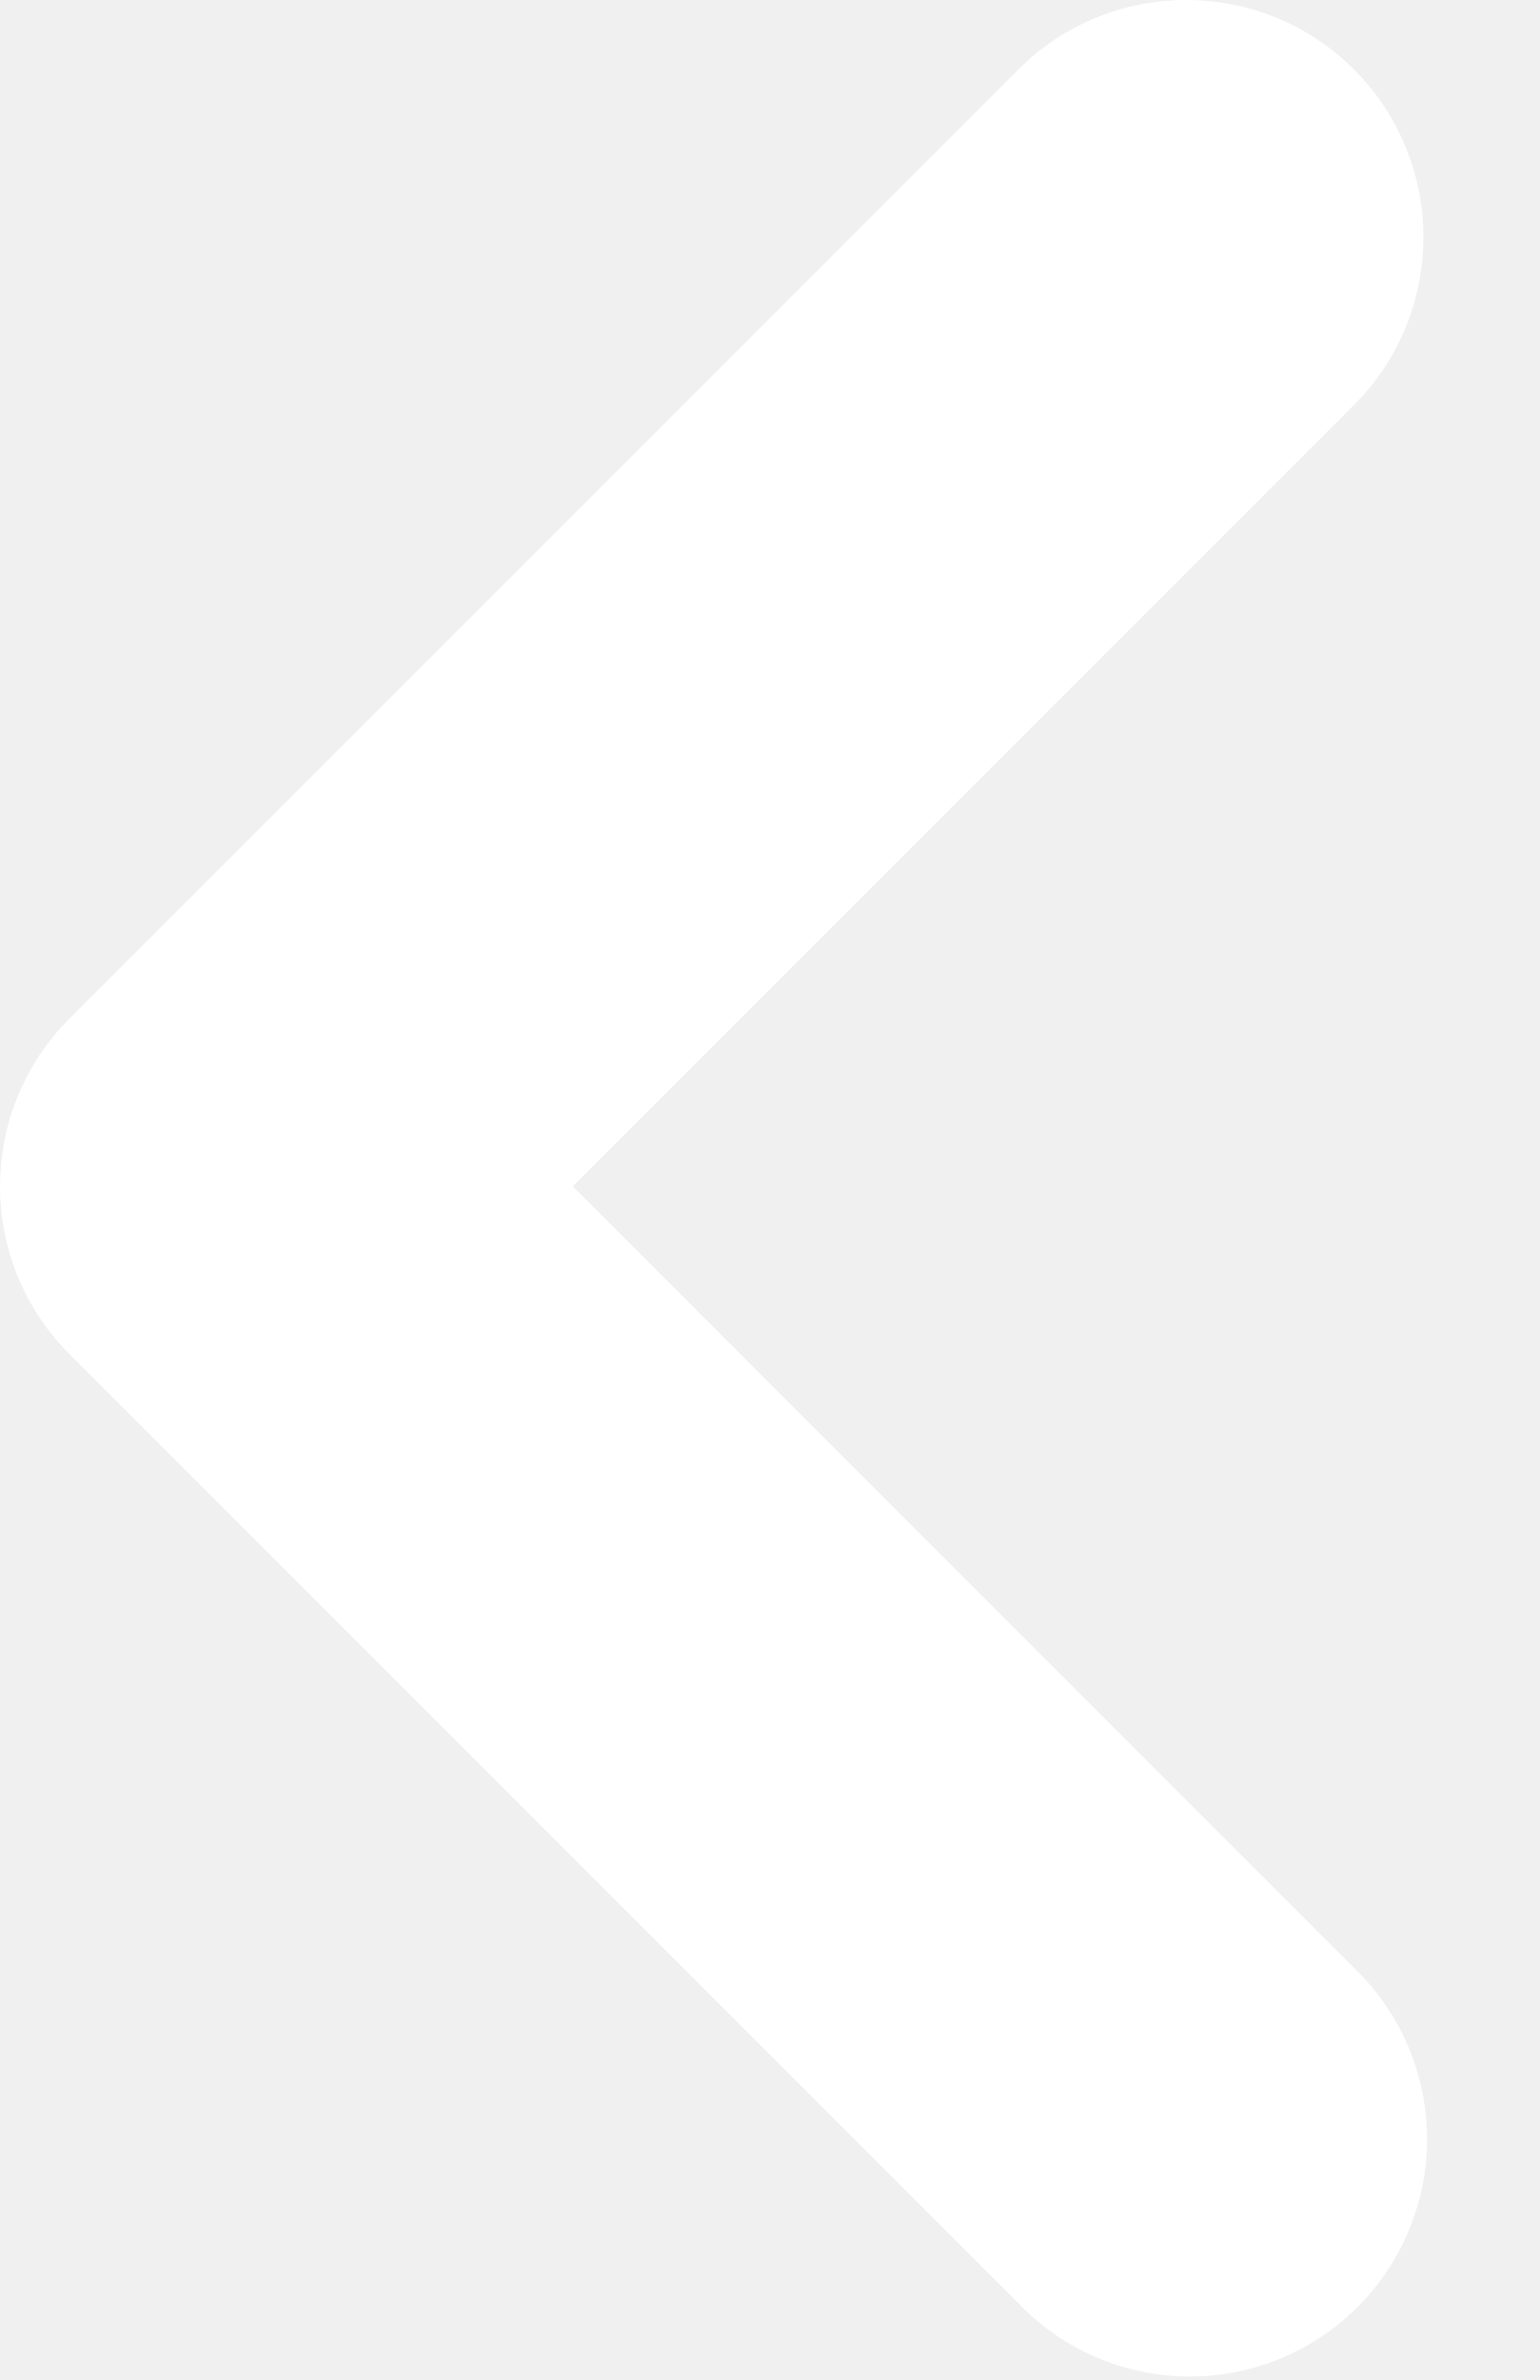
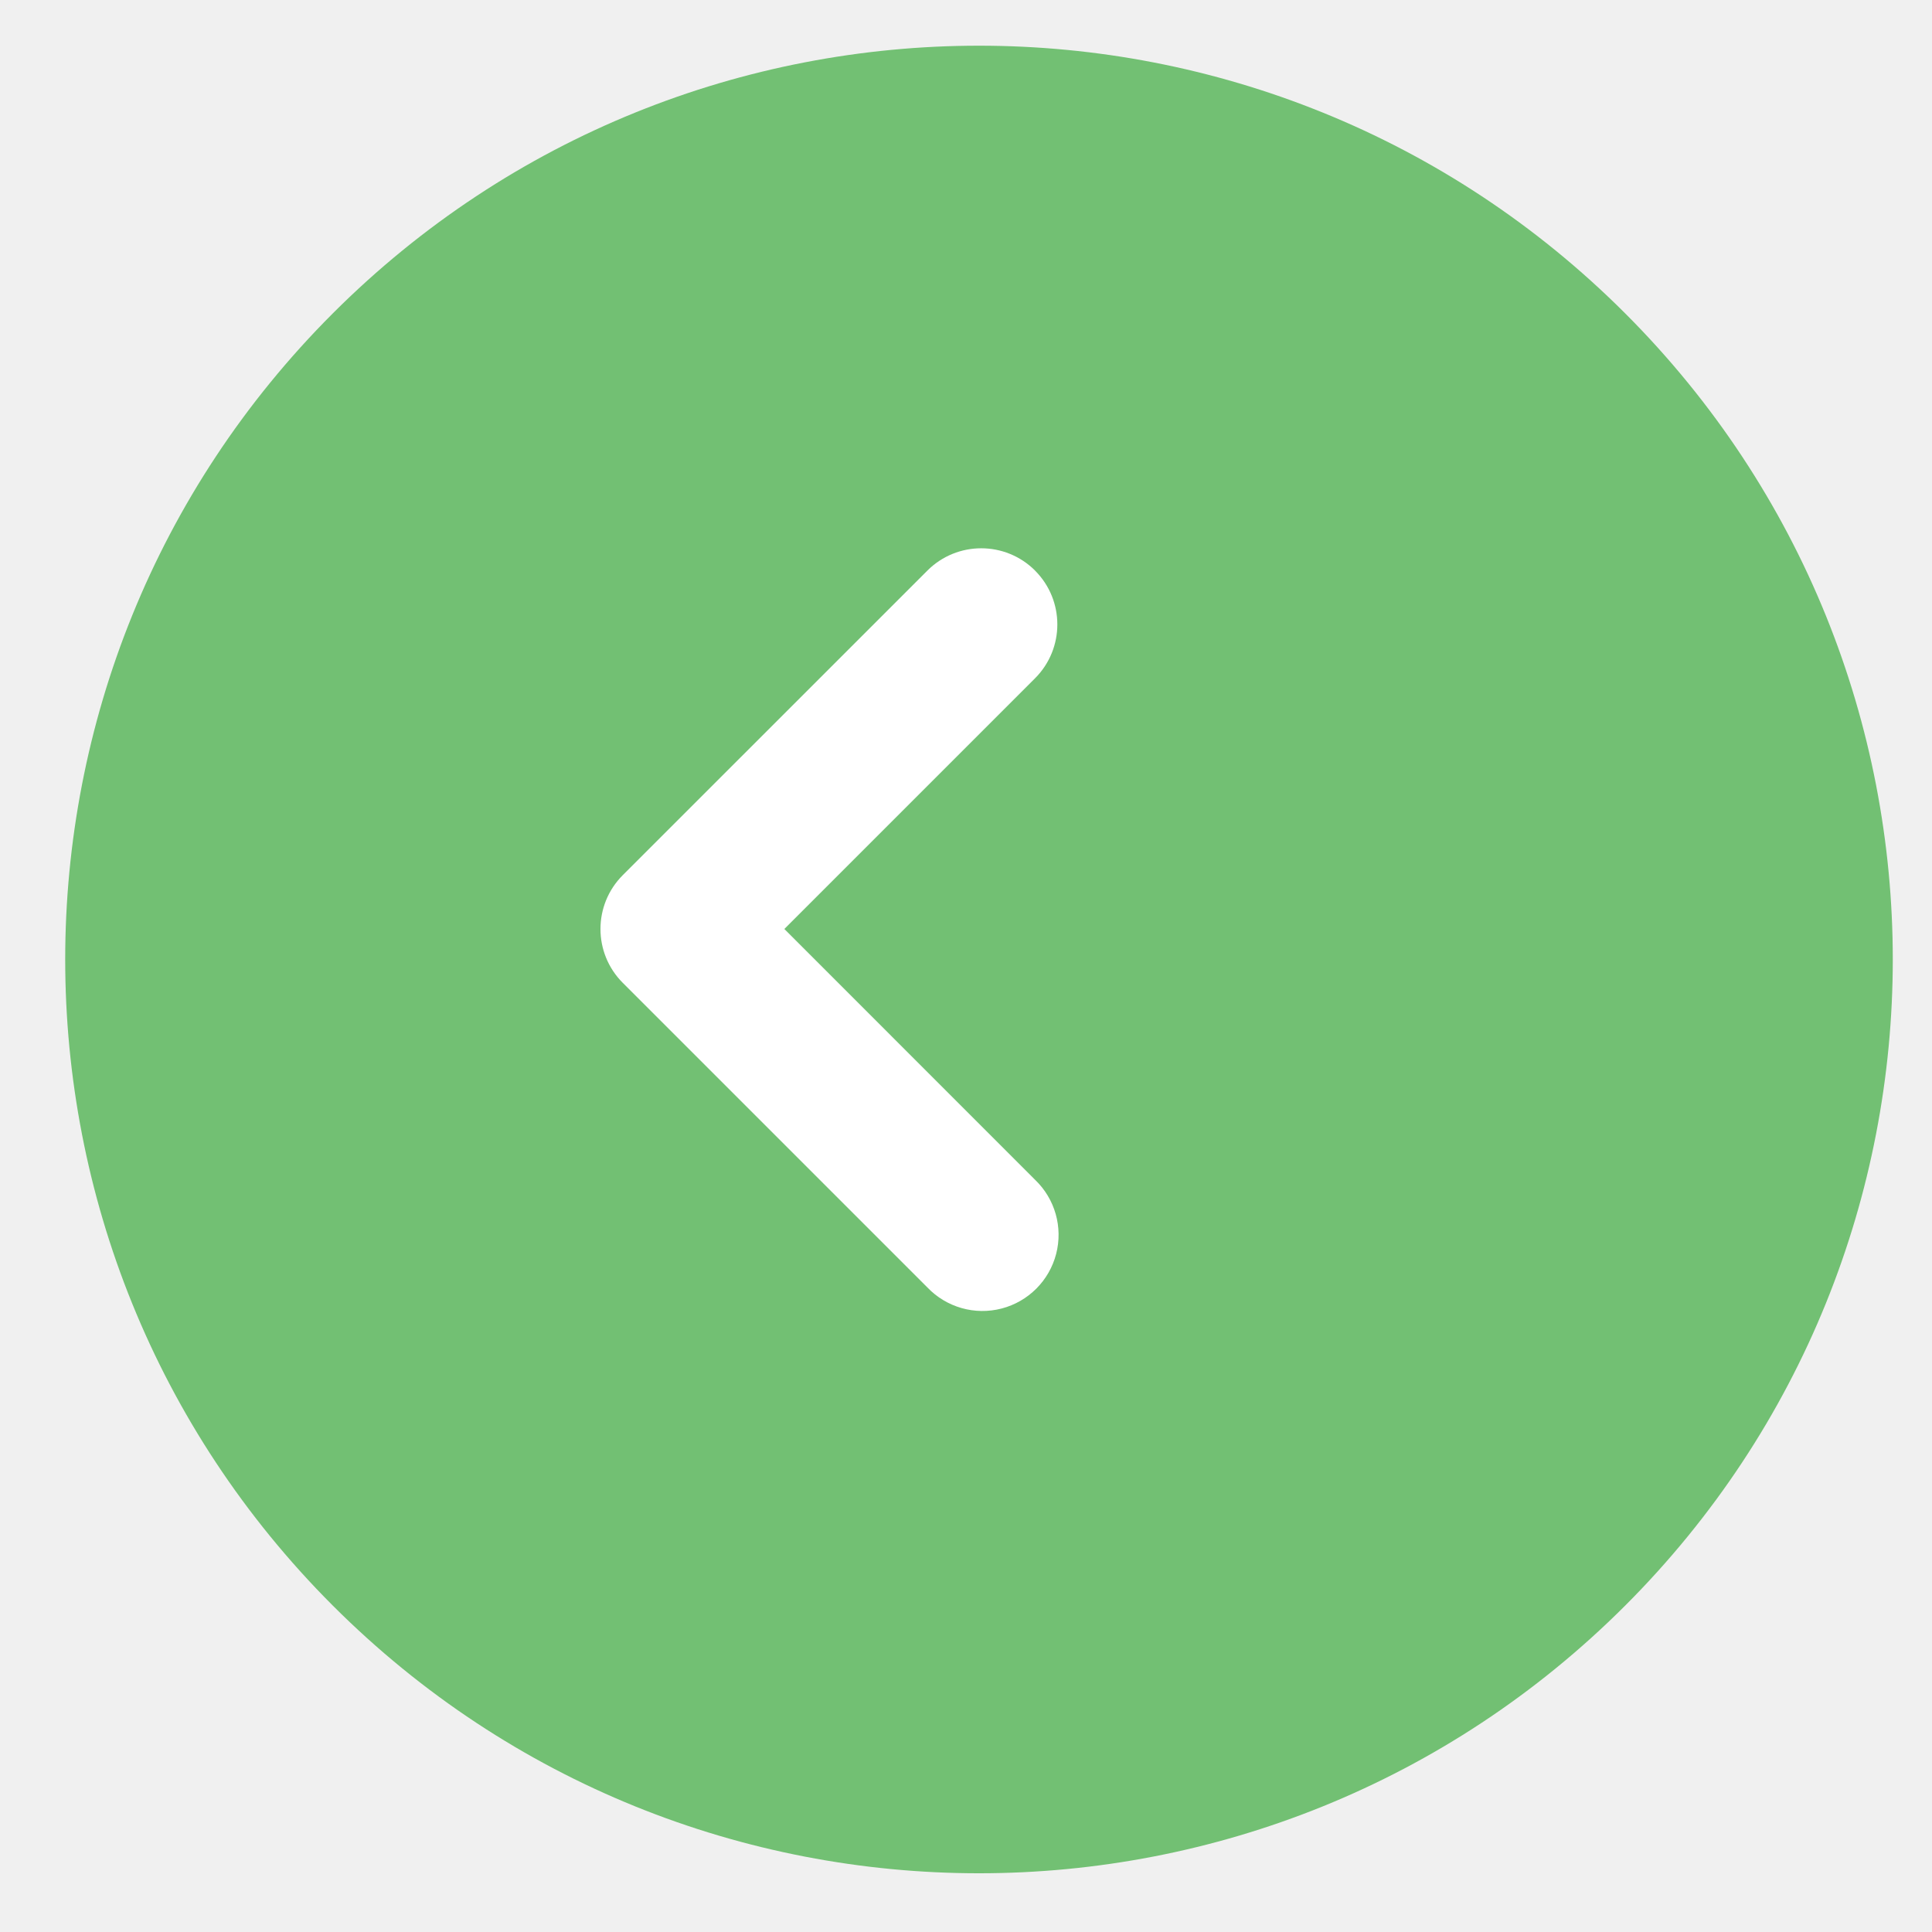
- <svg xmlns="http://www.w3.org/2000/svg" width="11" height="17" fill="none">
-   <path fill-rule="evenodd" clip-rule="evenodd" d="M9.673.496a1.695 1.695 0 010 2.397L4.092 8.474l5.58 5.581a1.695 1.695 0 11-2.396 2.397l-6.78-6.78a1.695 1.695 0 010-2.396l6.78-6.78a1.695 1.695 0 012.397 0z" fill="#fff" />
+ <svg xmlns="http://www.w3.org/2000/svg" width="43" height="43" fill="none">
+   <g clip-path="url(#a)">
+     <rect x="-6.973" y="21.355" width="40.676" height="40.676" rx="20.338" transform="rotate(-45 -6.973 21.355)" fill="#72C073" />
+     <path fill-rule="evenodd" clip-rule="evenodd" d="M23.037 12.7a1.695 1.695 0 010 2.396l-5.58 5.58 5.58 5.582a1.695 1.695 0 11-2.396 2.397l-6.78-6.78a1.695 1.695 0 010-2.397l6.78-6.779a1.695 1.695 0 012.396 0z" fill="#fff" />
+   </g>
+   <defs>
+     <clipPath id="a">
+       <path fill="#fff" d="M0 0H43V43H0z" />
+     </clipPath>
+   </defs>
</svg>
